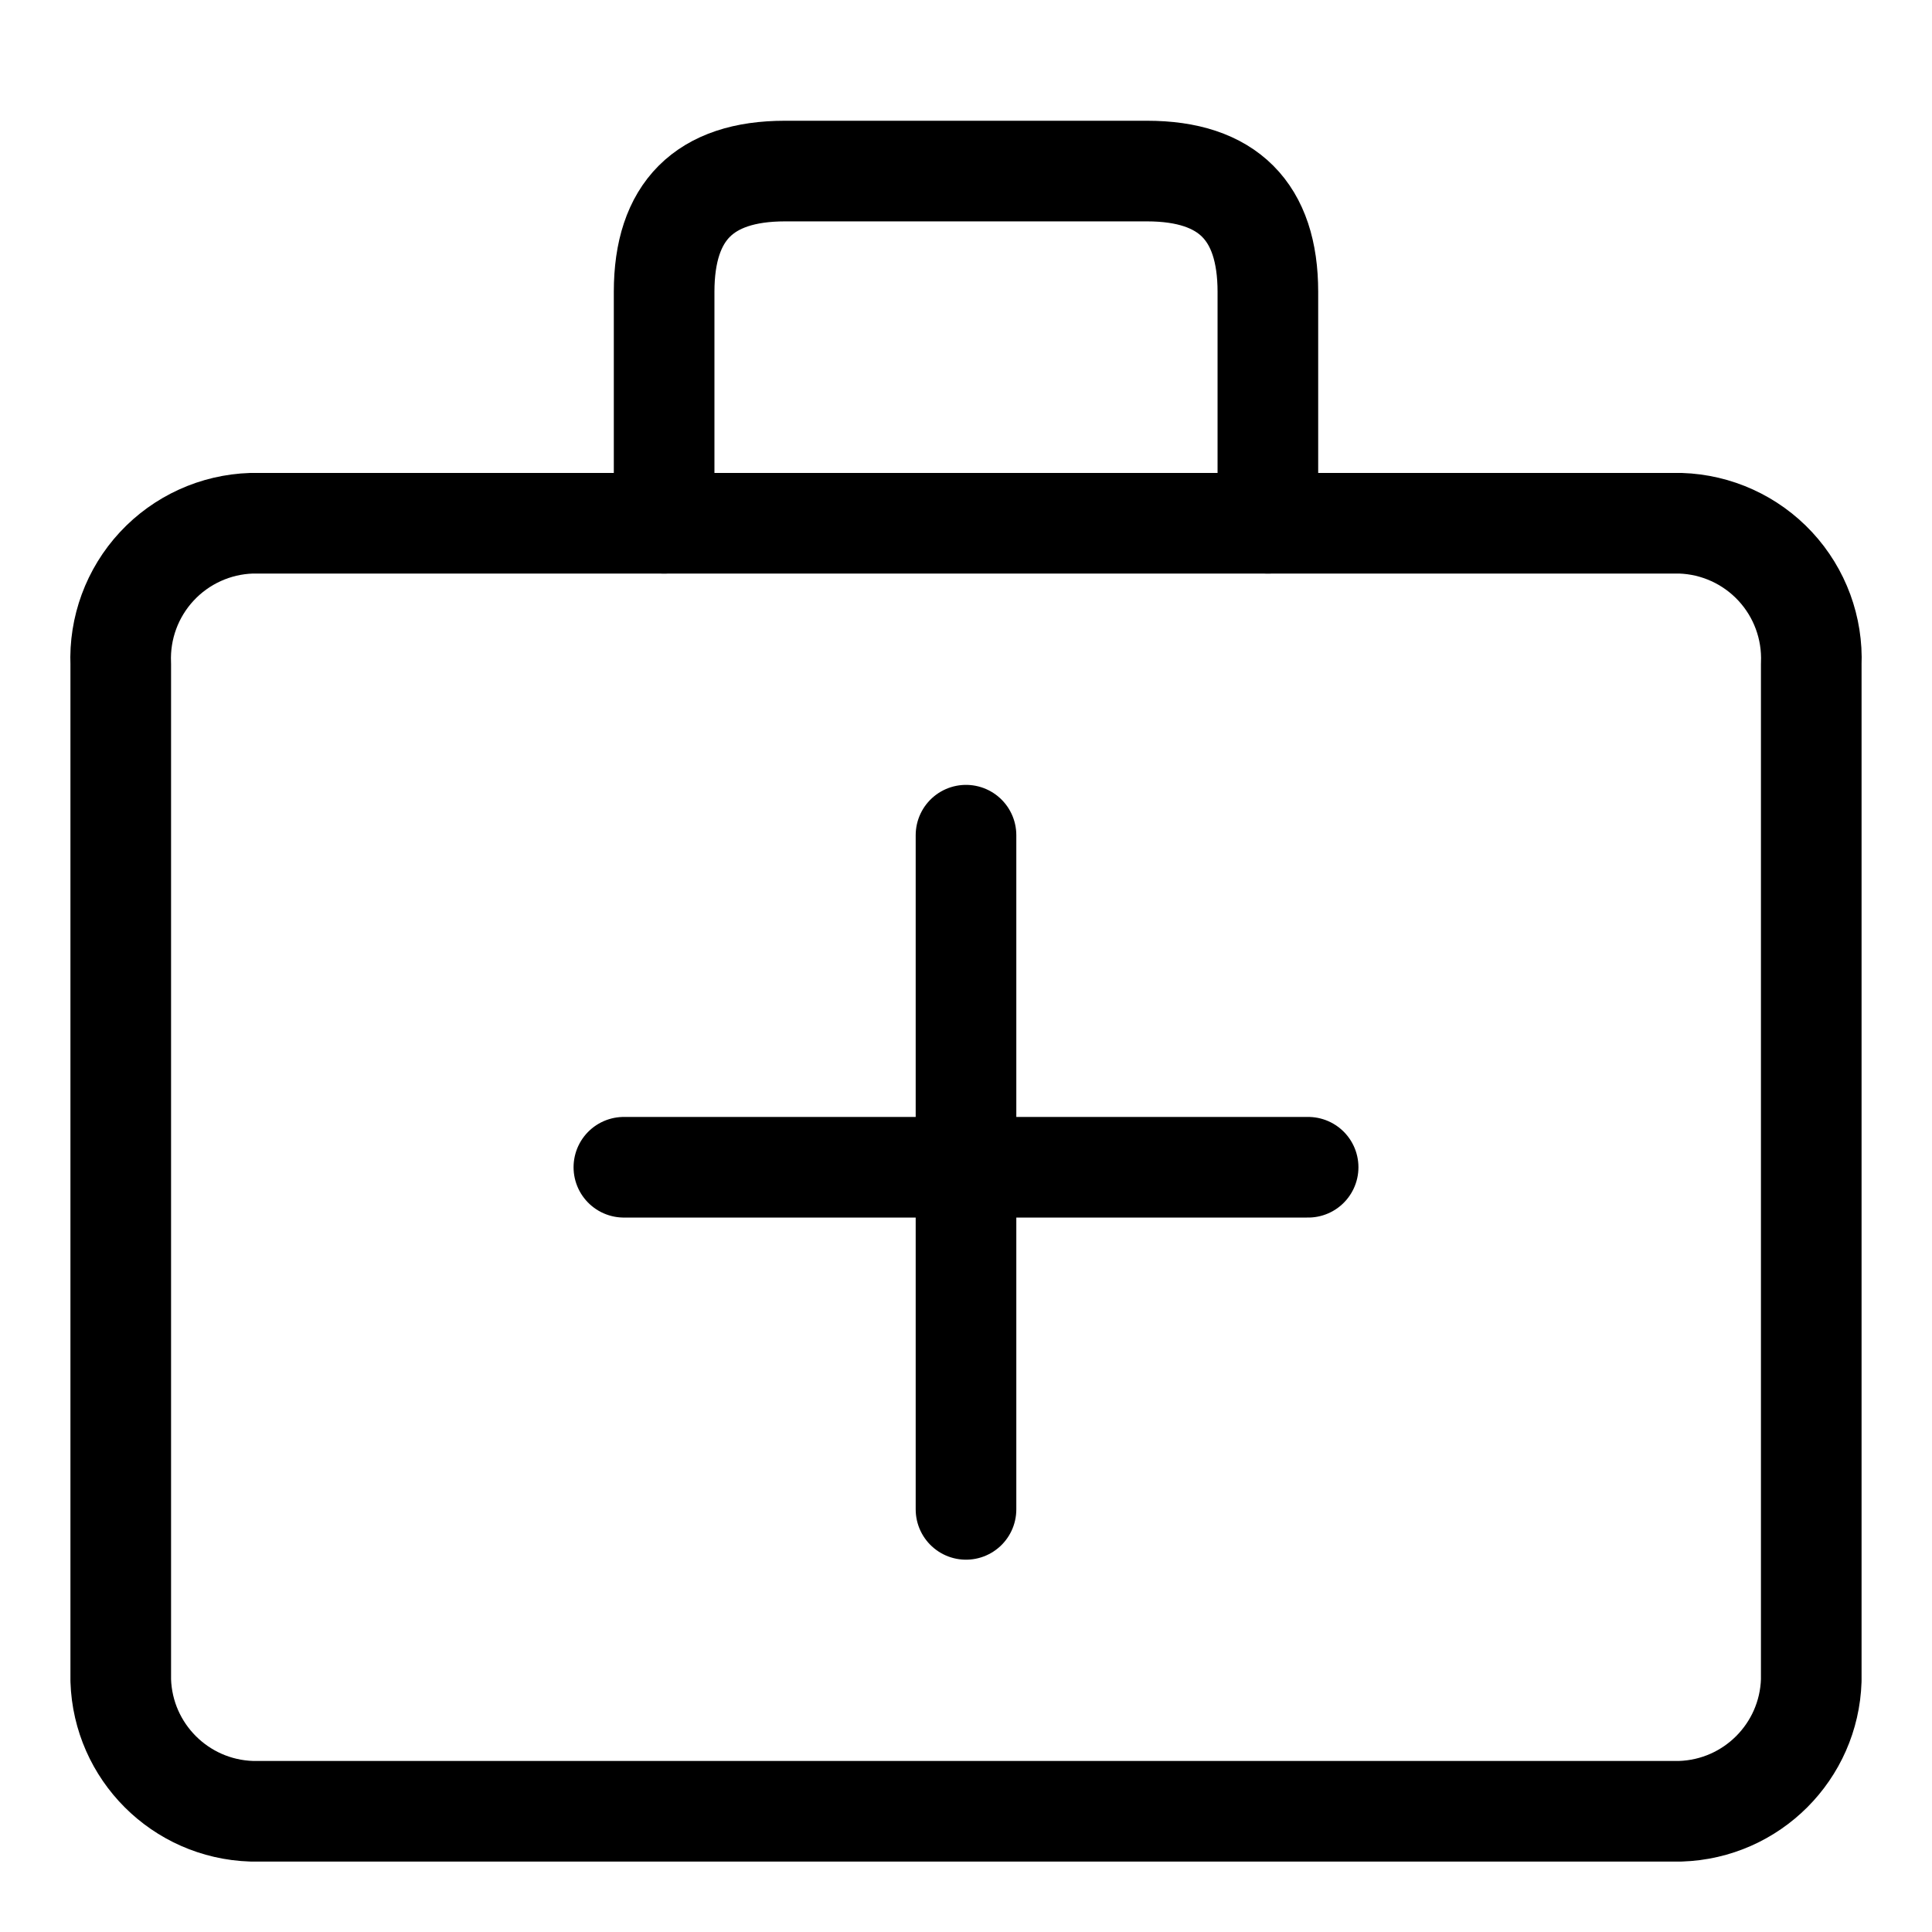
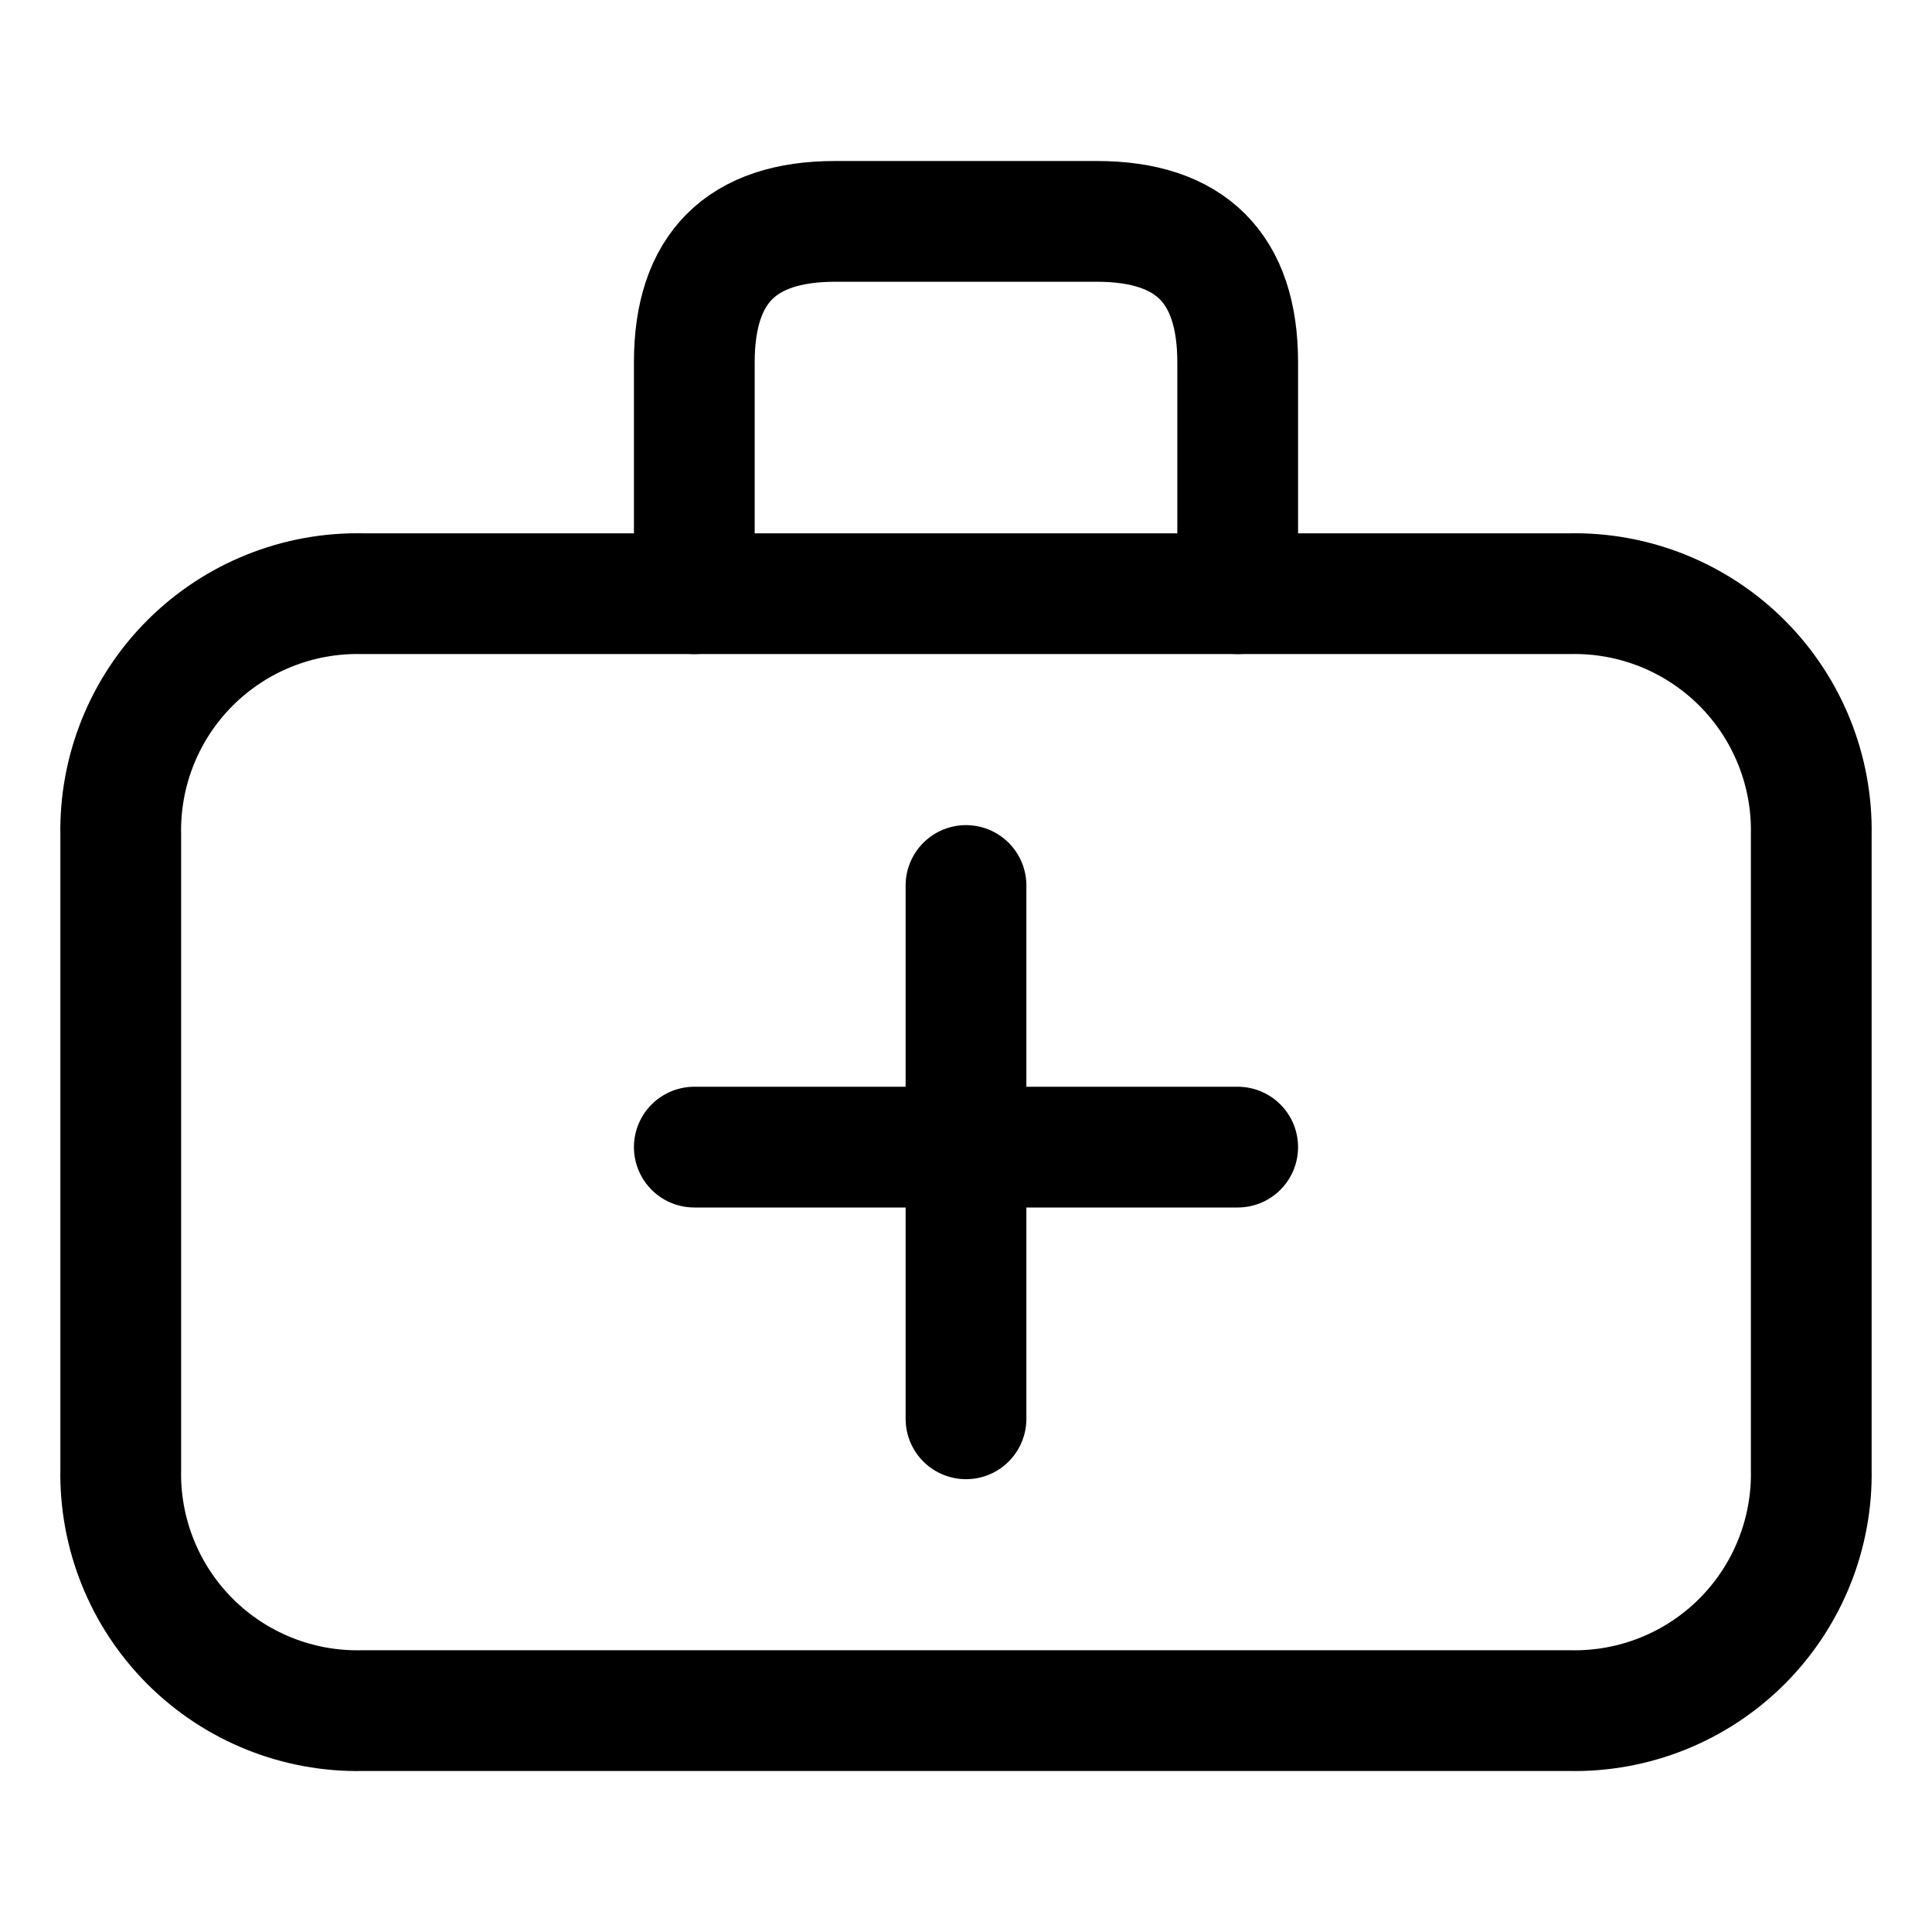
- <svg xmlns="http://www.w3.org/2000/svg" width="48" height="48" viewBox="0 0 48 48" fill="none" stroke="currentColor" stroke-width="2.5" stroke-linecap="round" stroke-linejoin="round" class="li li-outline">
-   <path d="M6.25 13H41.75A3.36 3.36 0 0 1 45 16.5V41.75A3.36 3.36 0 0 1 41.75 45H6.25A3.36 3.36 0 0 1 3 41.75V16.5A3.36 3.36 0 0 1 6.25 13Z" />
-   <path d="M16.5 13V7.25Q16.5 4.25 19.5 4.25H28.5Q31.5 4.25 31.5 7.25V13" />
-   <path d="M15.5 29H32.5" />
-   <path d="M24 20.75V37.5" />
+ <svg xmlns="http://www.w3.org/2000/svg" width="48" height="48" viewBox="0 0 48 48" fill="none" stroke="currentColor" stroke-width="3" stroke-linecap="round" stroke-linejoin="round" class="li li-outline">
+   <path d="M9 14.75H39A5.88 5.88 0 0 1 45 20.75V36.5A5.88 5.88 0 0 1 39 42.5H9A5.88 5.88 0 0 1 3 36.5V20.75A5.88 5.88 0 0 1 9 14.75Z" />
+   <path d="M17.25 14.75V9Q17.25 5.5 20.75 5.5H27.25Q30.75 5.5 30.75 9V14.75" />
+   <path d="M17.25 28.5H30.75" />
+   <path d="M24 22V35.25" />
</svg>
